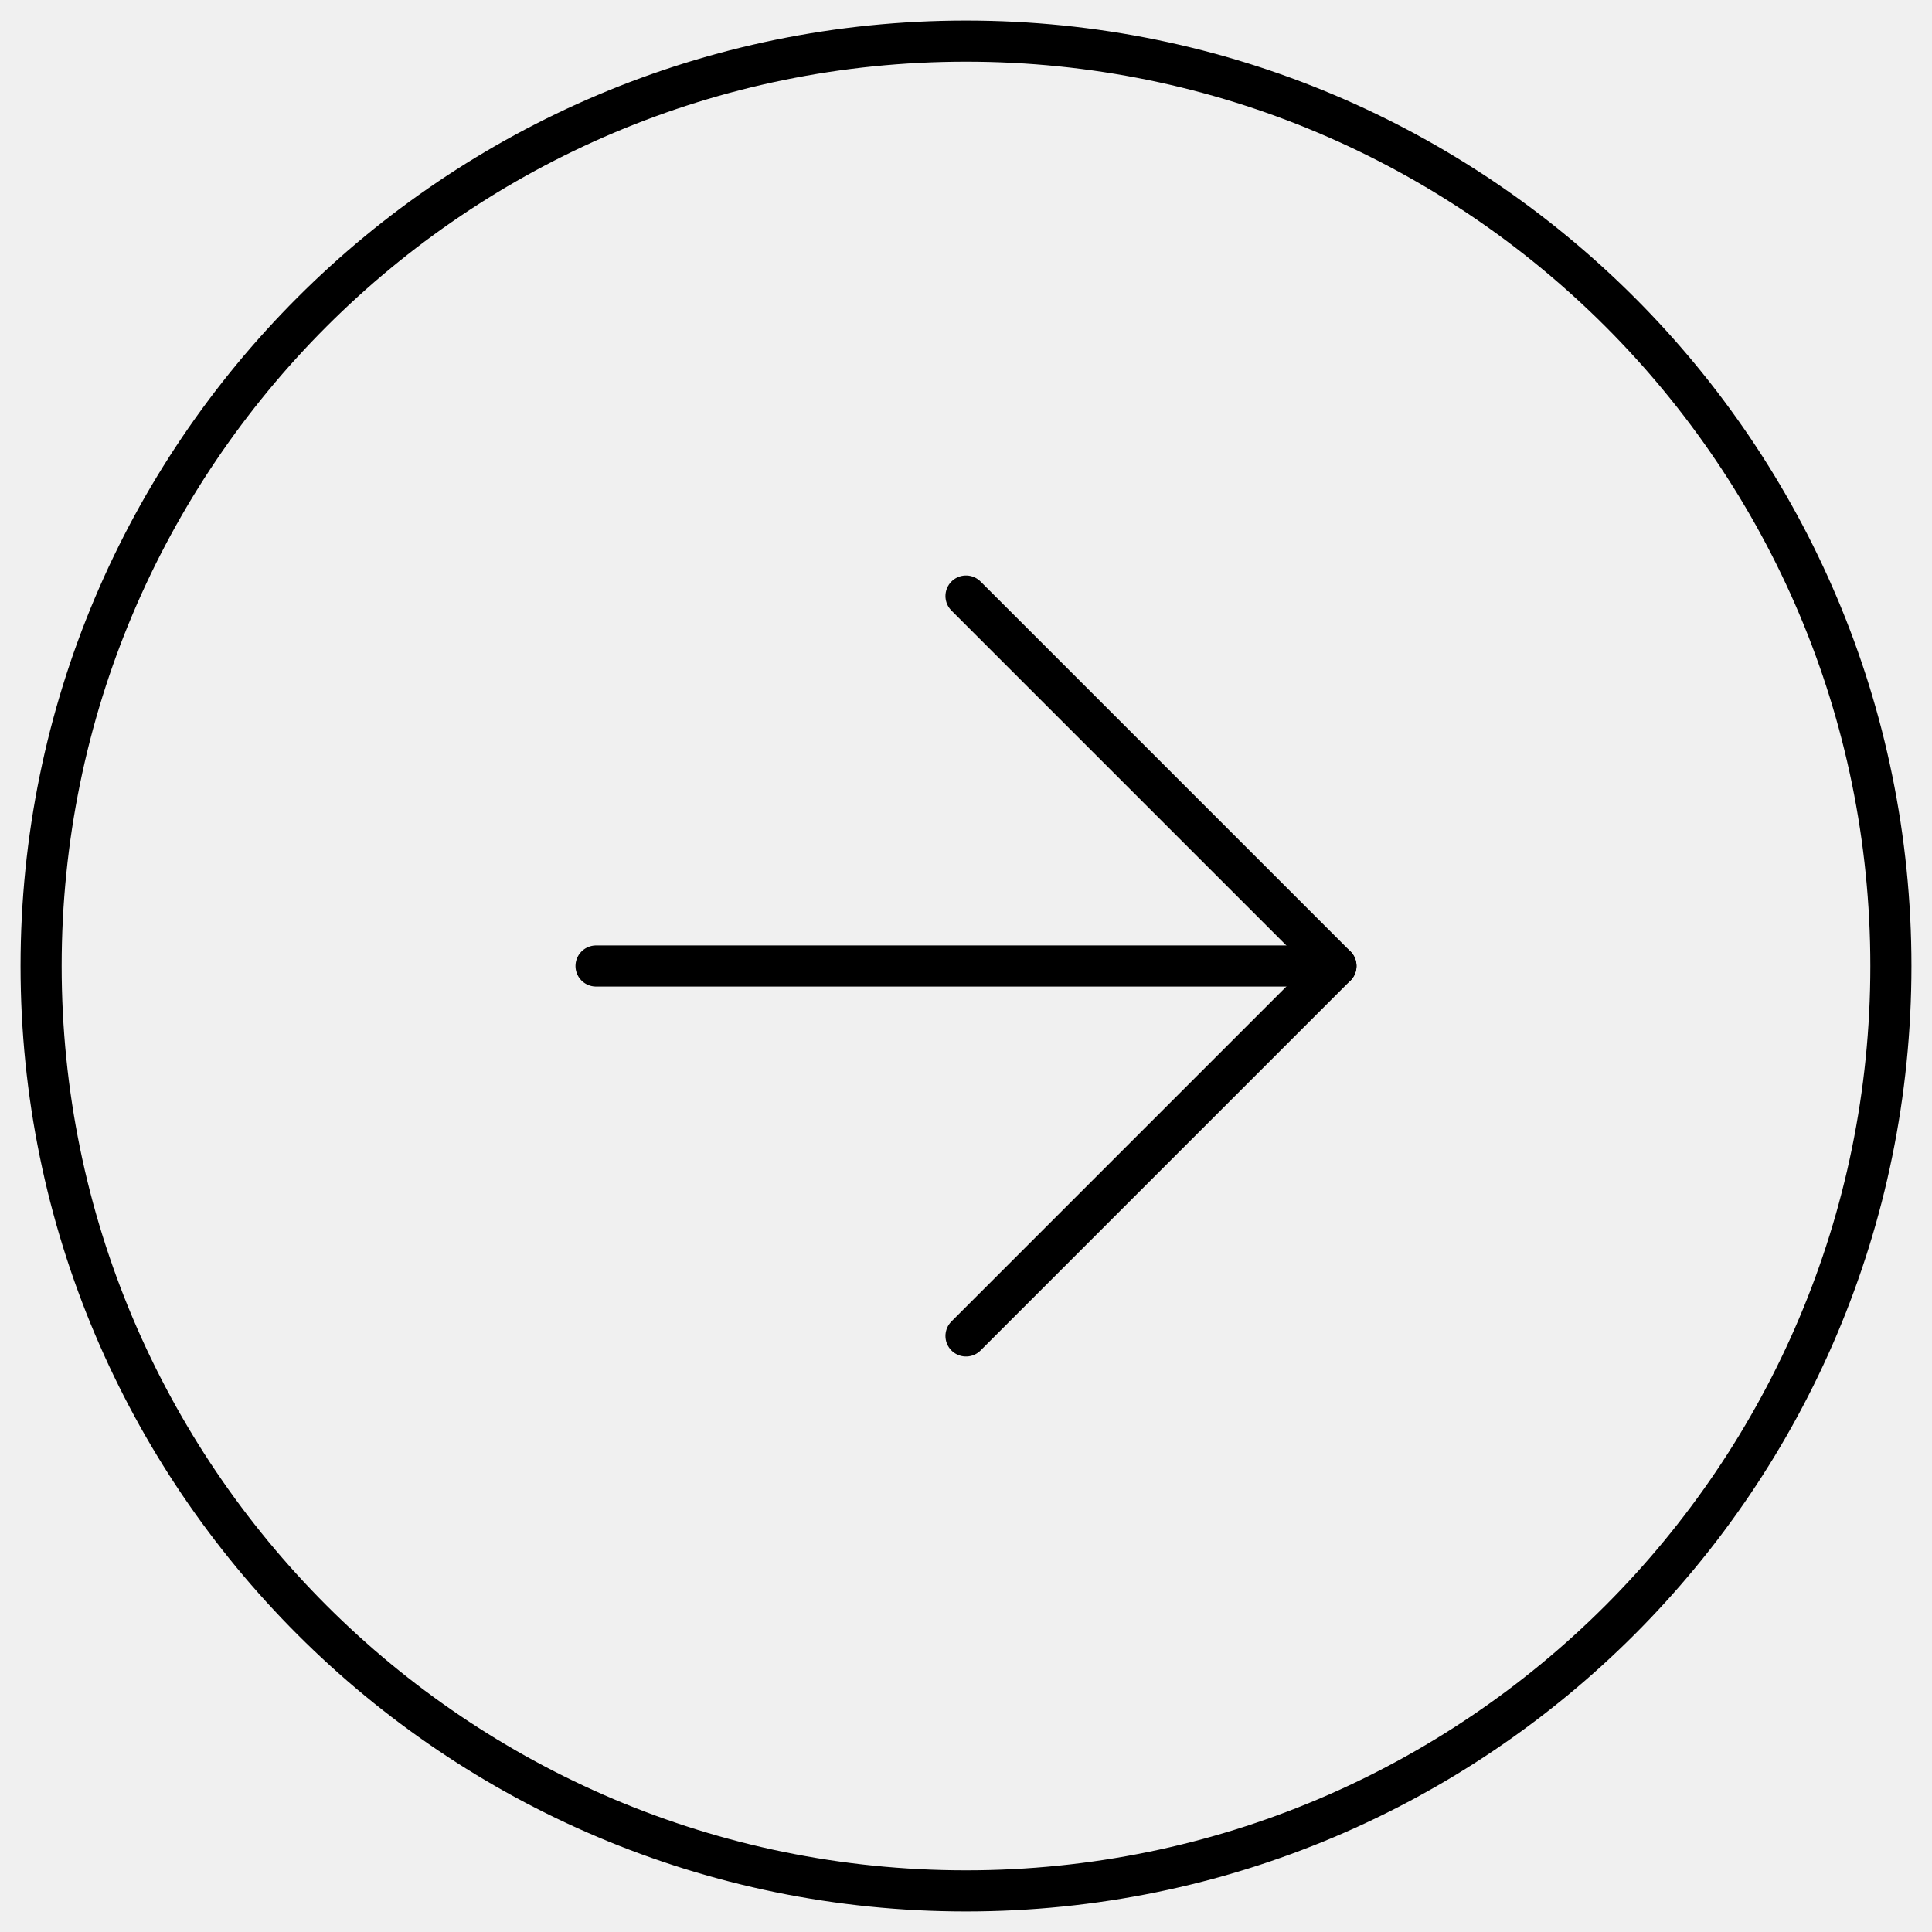
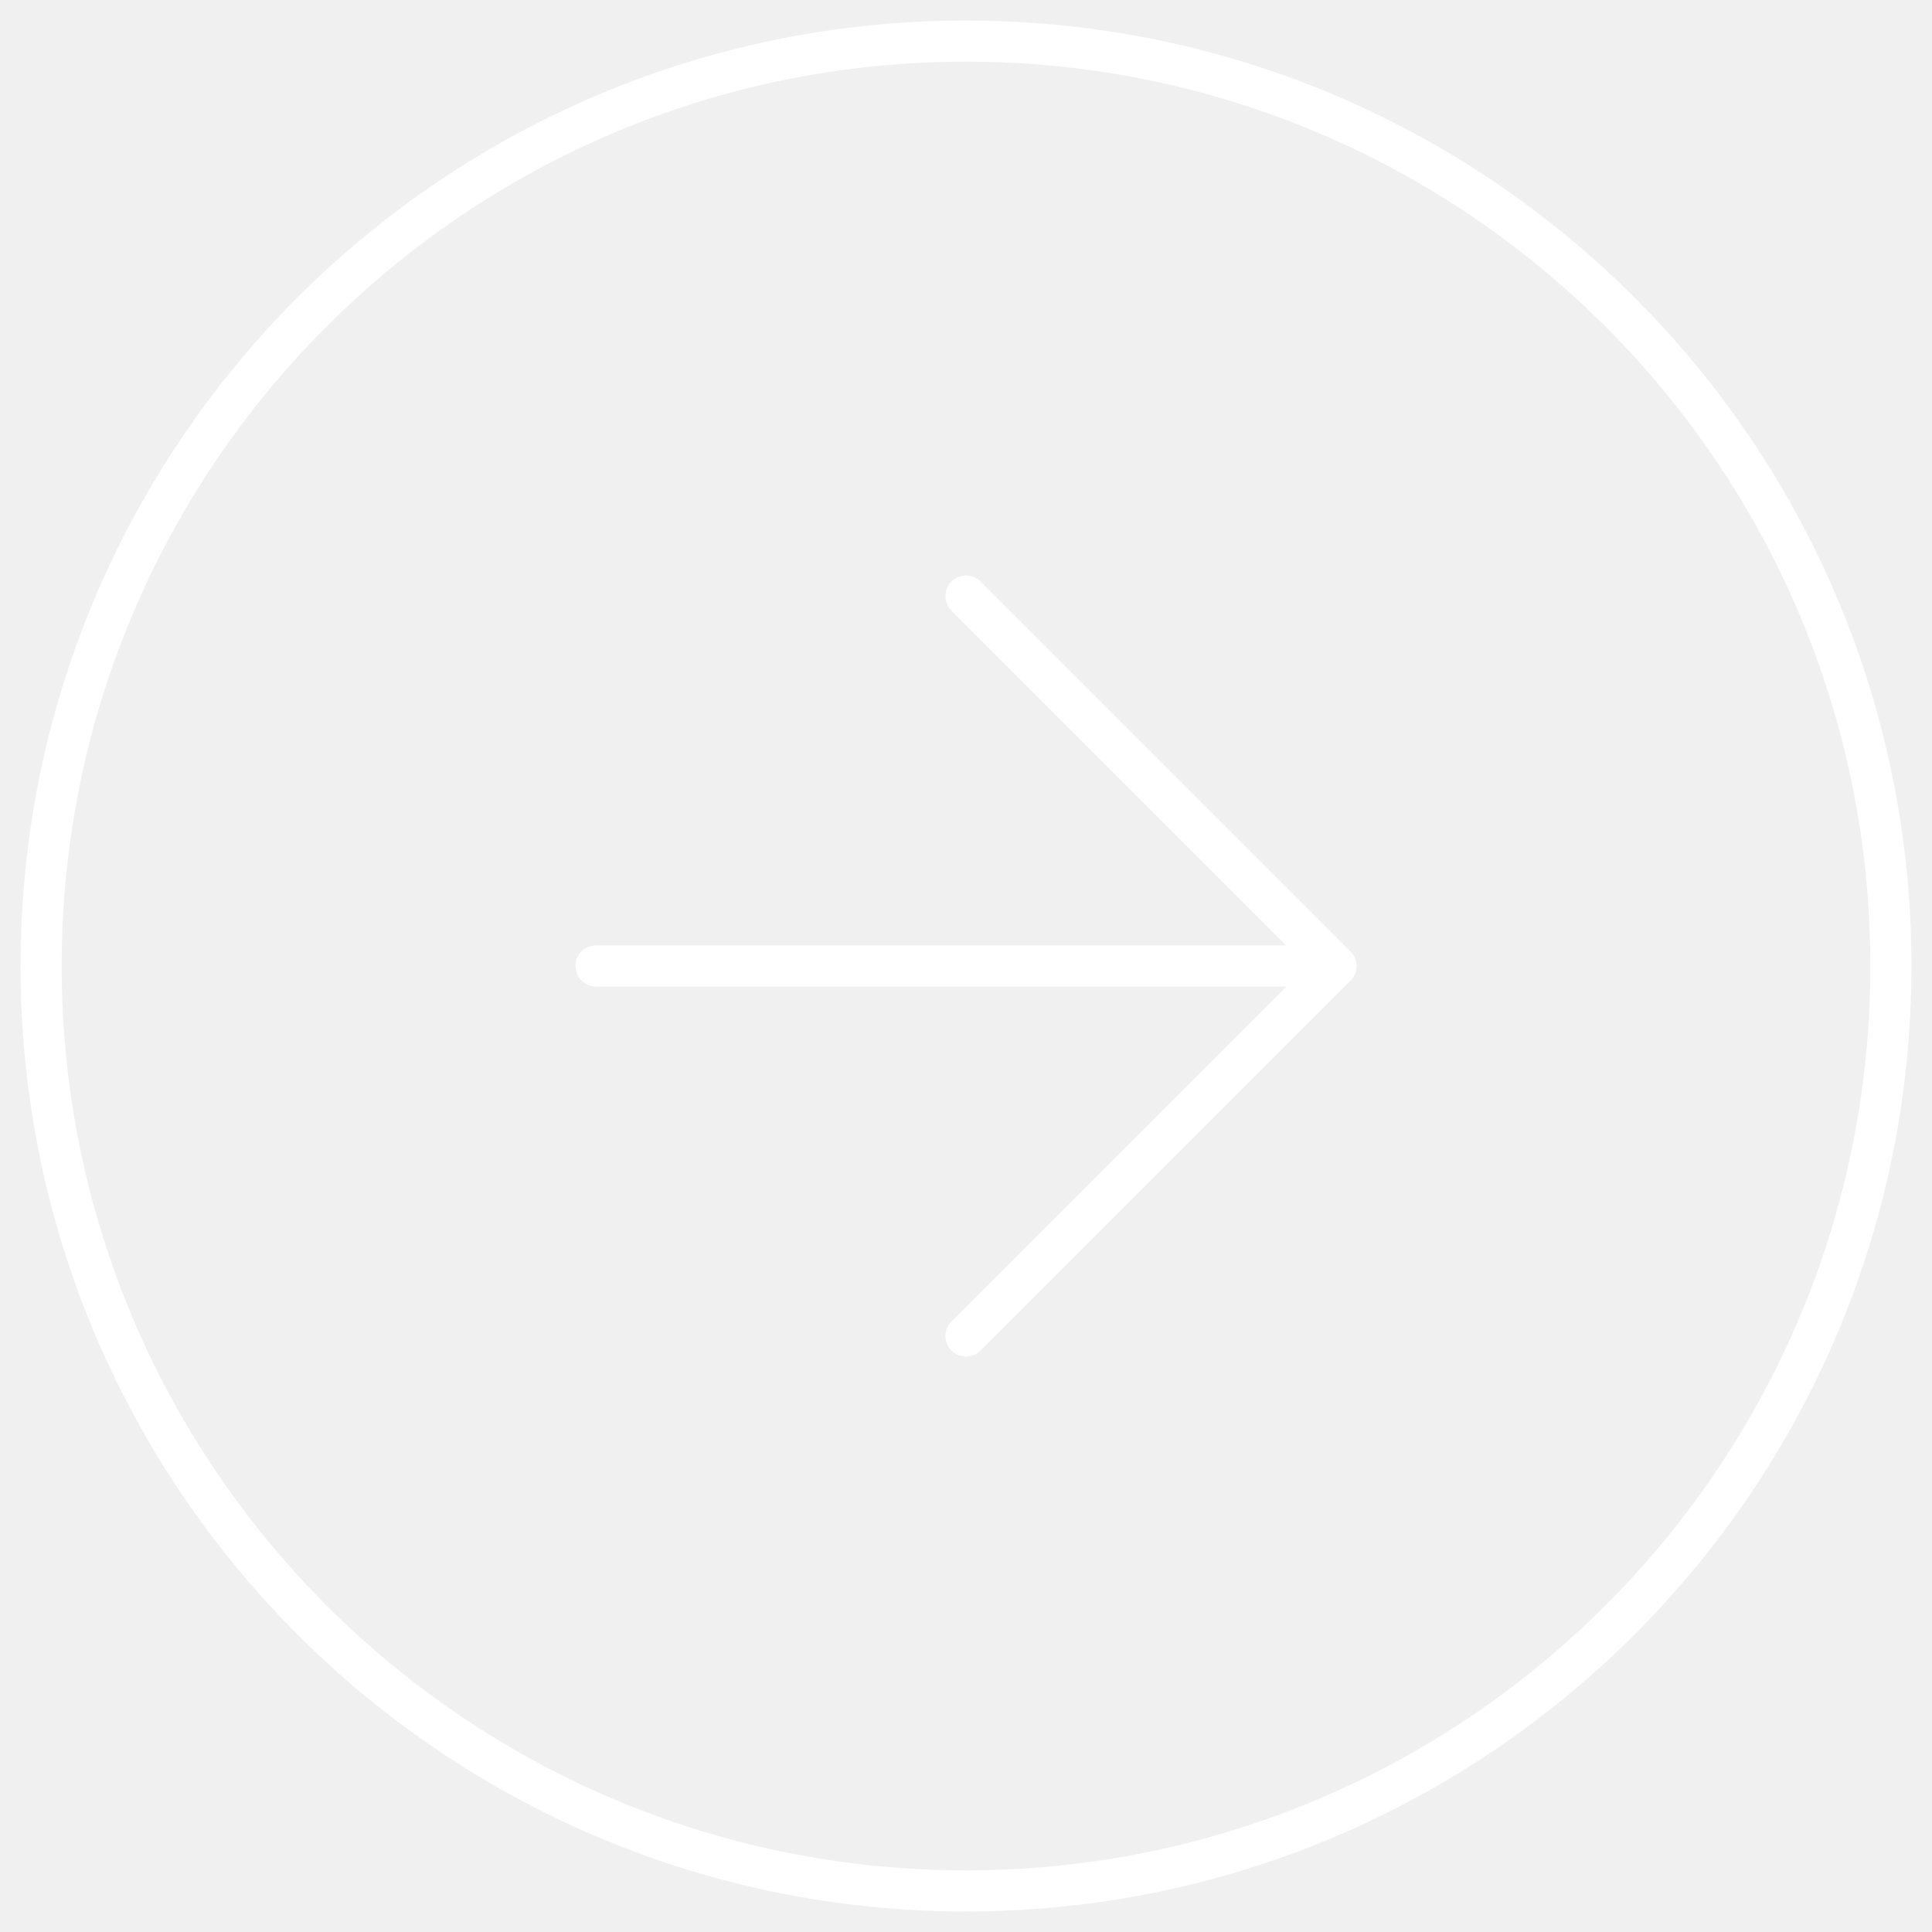
<svg xmlns="http://www.w3.org/2000/svg" width="47" height="47" viewBox="0 0 47 47" fill="none">
-   <path d="M23.5 46C35.926 46 46 35.926 46 23.5C46 11.074 35.926 1 23.5 1C11.074 1 1 11.074 1 23.5C1 35.926 11.074 46 23.5 46Z" stroke="#000000" stroke-linecap="round" stroke-linejoin="round" />
-   <path d="M23.5 32.5L32.5 23.5L23.5 14.5" stroke="#000000" stroke-linecap="round" stroke-linejoin="round" />
-   <path d="M14.5 23.5L32.5 23.5" stroke="#000000" stroke-linecap="round" stroke-linejoin="round" />
+   <path d="M23.5 46C35.926 46 46 35.926 46 23.5C46 11.074 35.926 1 23.5 1C11.074 1 1 11.074 1 23.5C1 35.926 11.074 46 23.5 46Z" stroke="#ffffff" stroke-linecap="round" stroke-linejoin="round" />
+   <path d="M23.5 32.5L32.5 23.5L23.5 14.5" stroke="#ffffff" stroke-linecap="round" stroke-linejoin="round" />
+   <path d="M14.5 23.5L32.5 23.5" stroke="#ffffff" stroke-linecap="round" stroke-linejoin="round" />
</svg>
